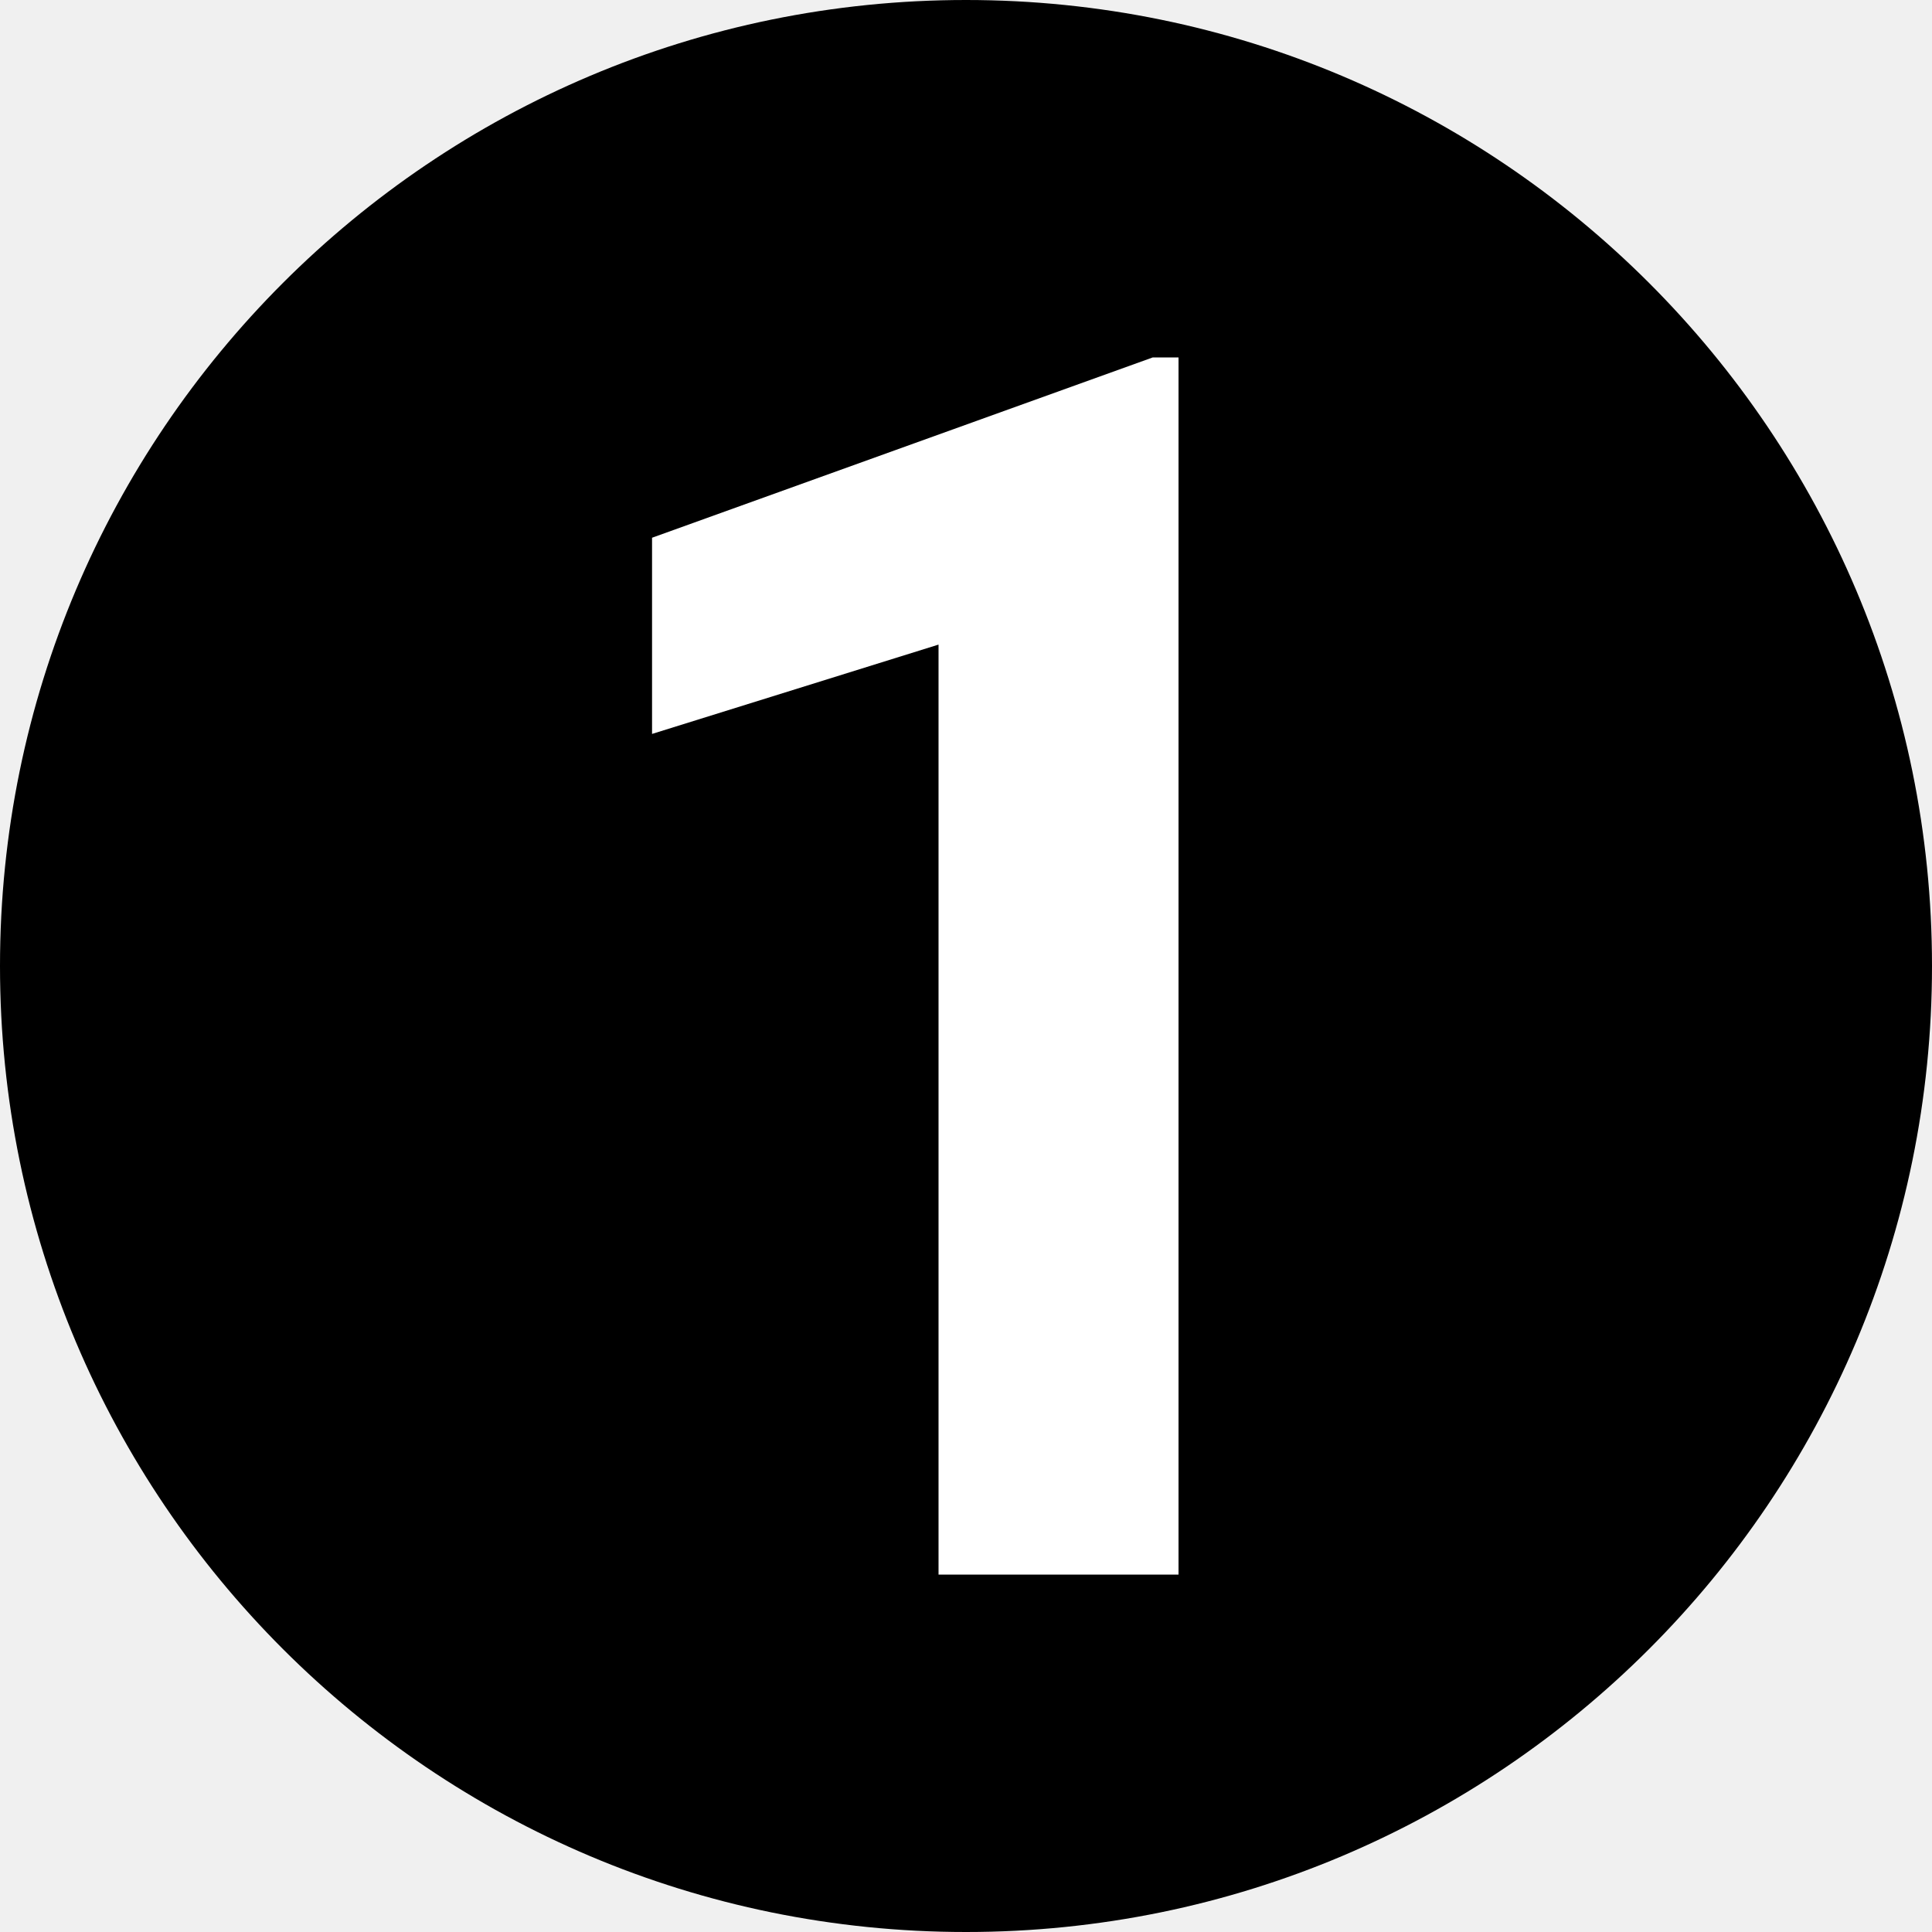
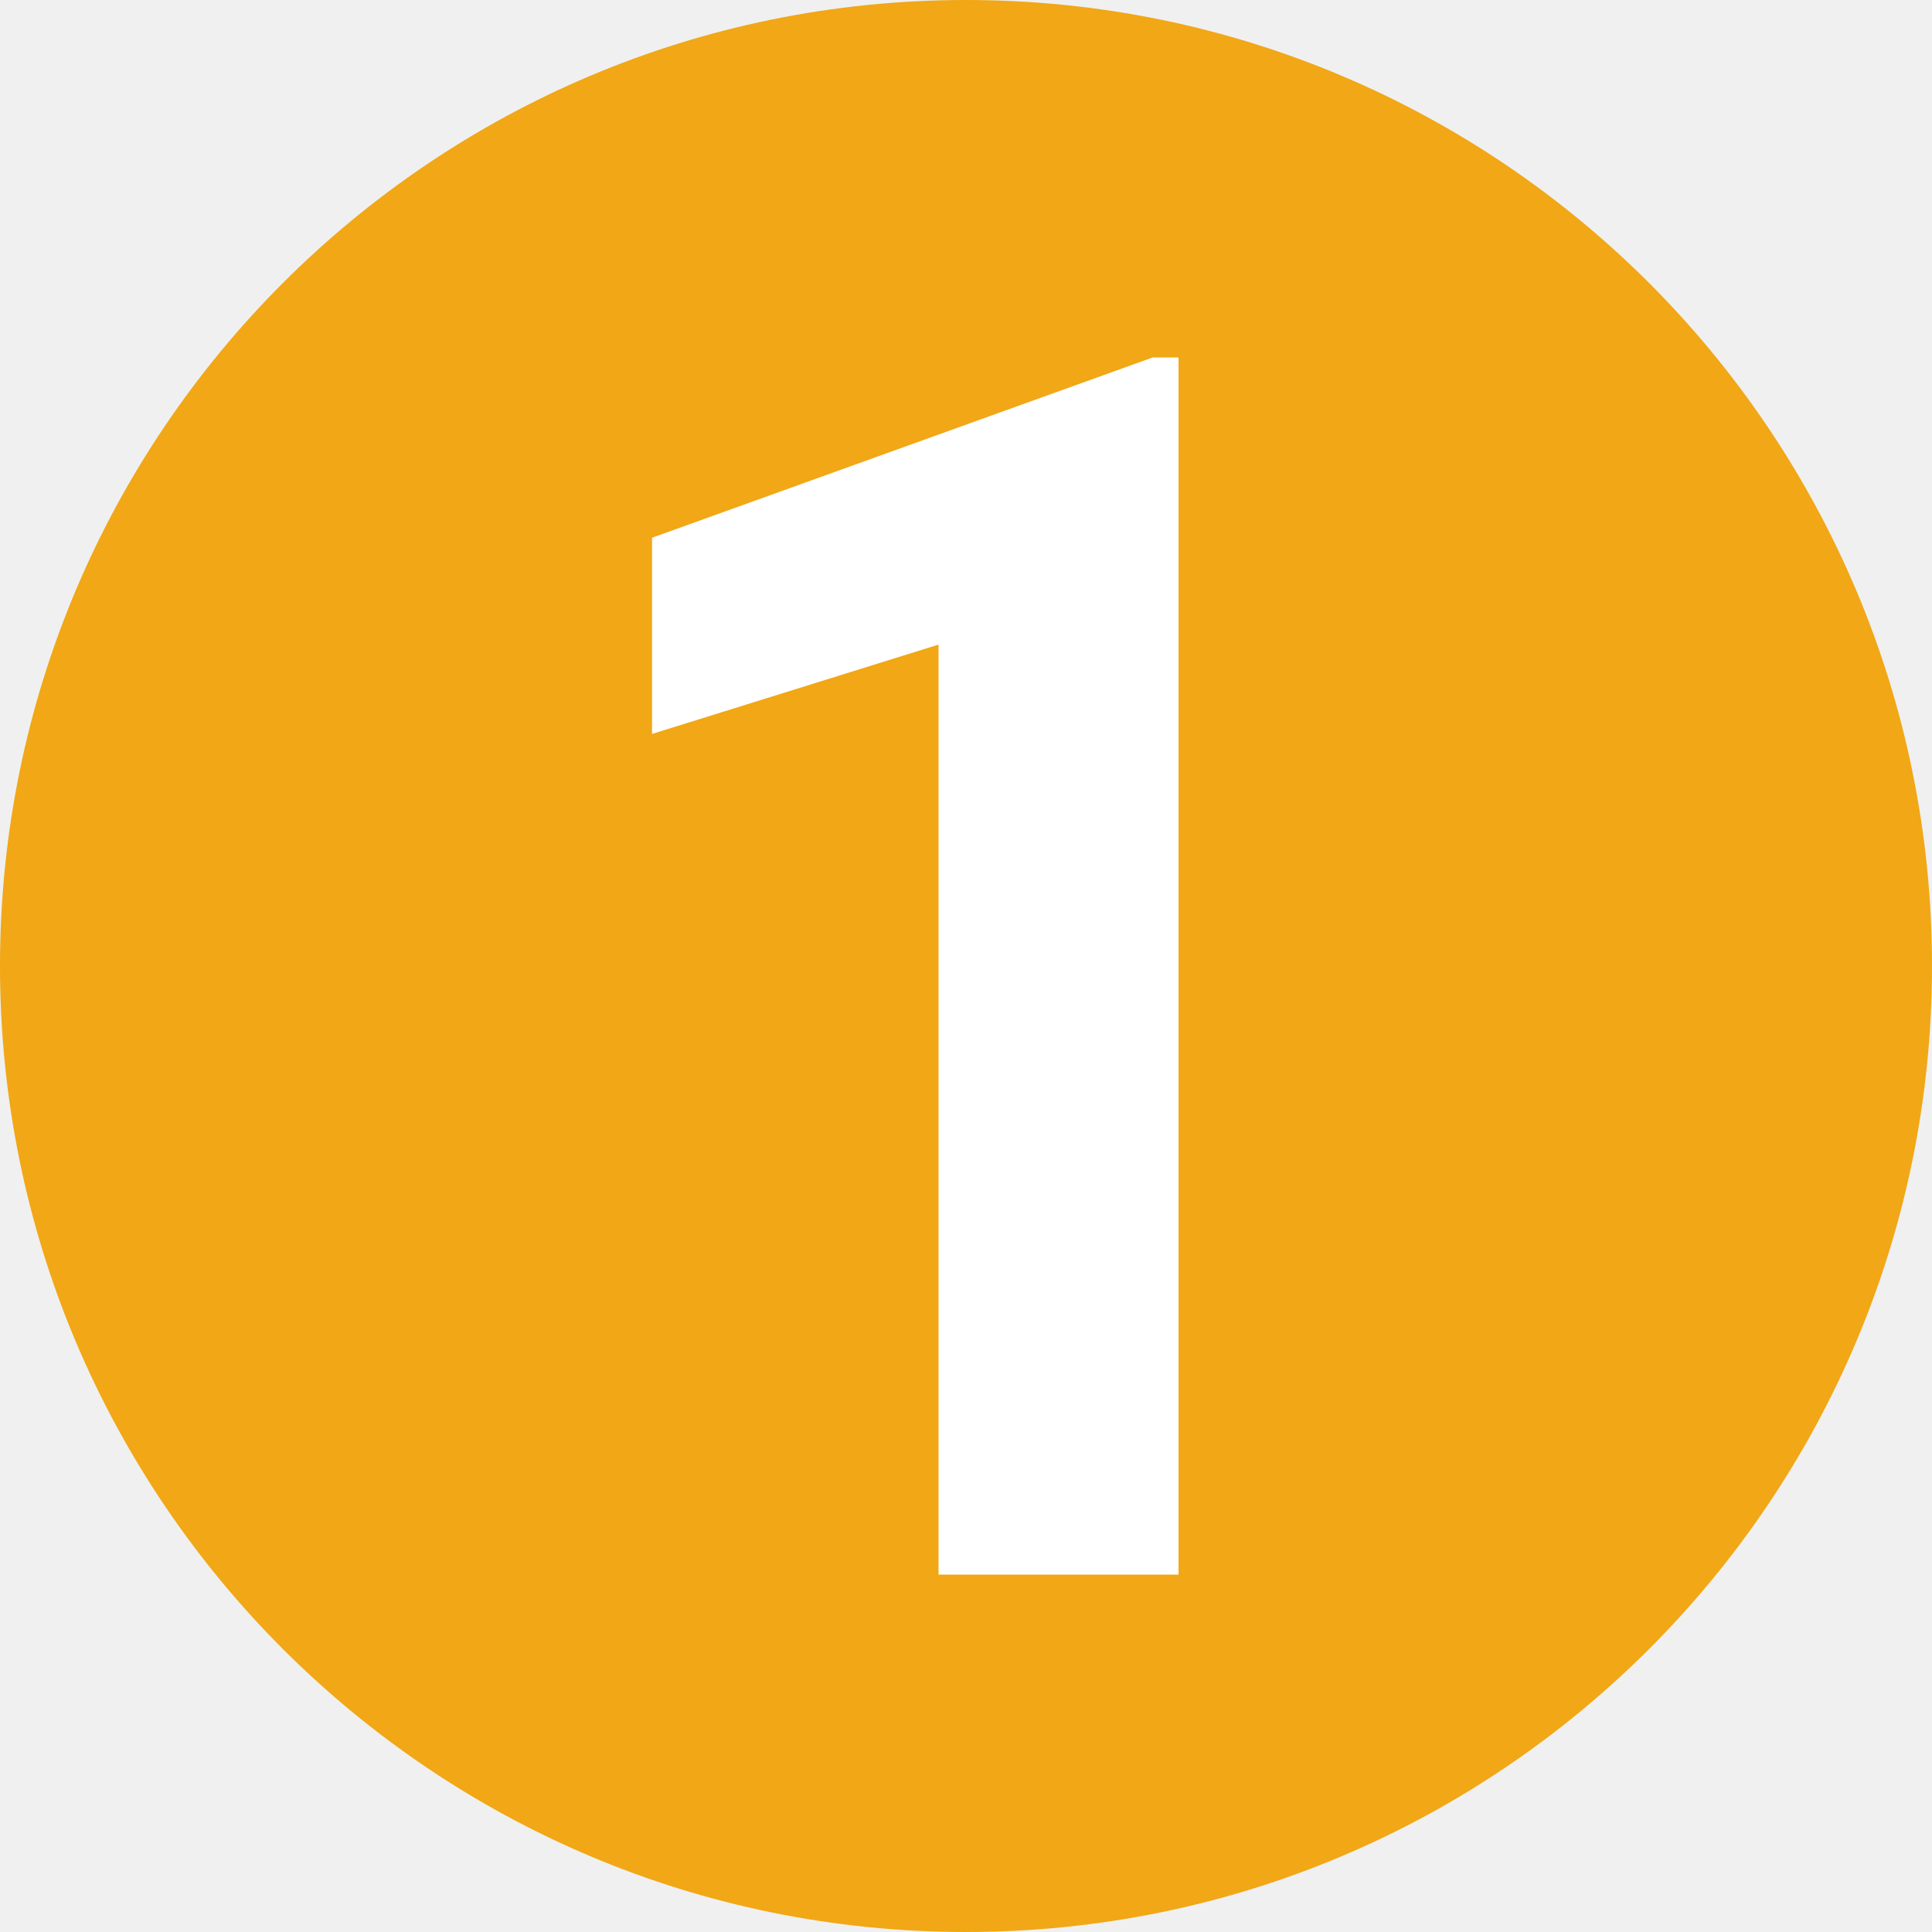
<svg xmlns="http://www.w3.org/2000/svg" width="400" height="400" viewBox="0 0 400 400" fill="none">
-   <circle cx="200" cy="200" r="200" fill="black" />
+   <circle cx="200" cy="200" r="200" fill="#F1A716" />
  <path d="M244 326H194.314V133.457L135 151.951V111.333L238.67 74H244V326Z" fill="white" />
</svg>
